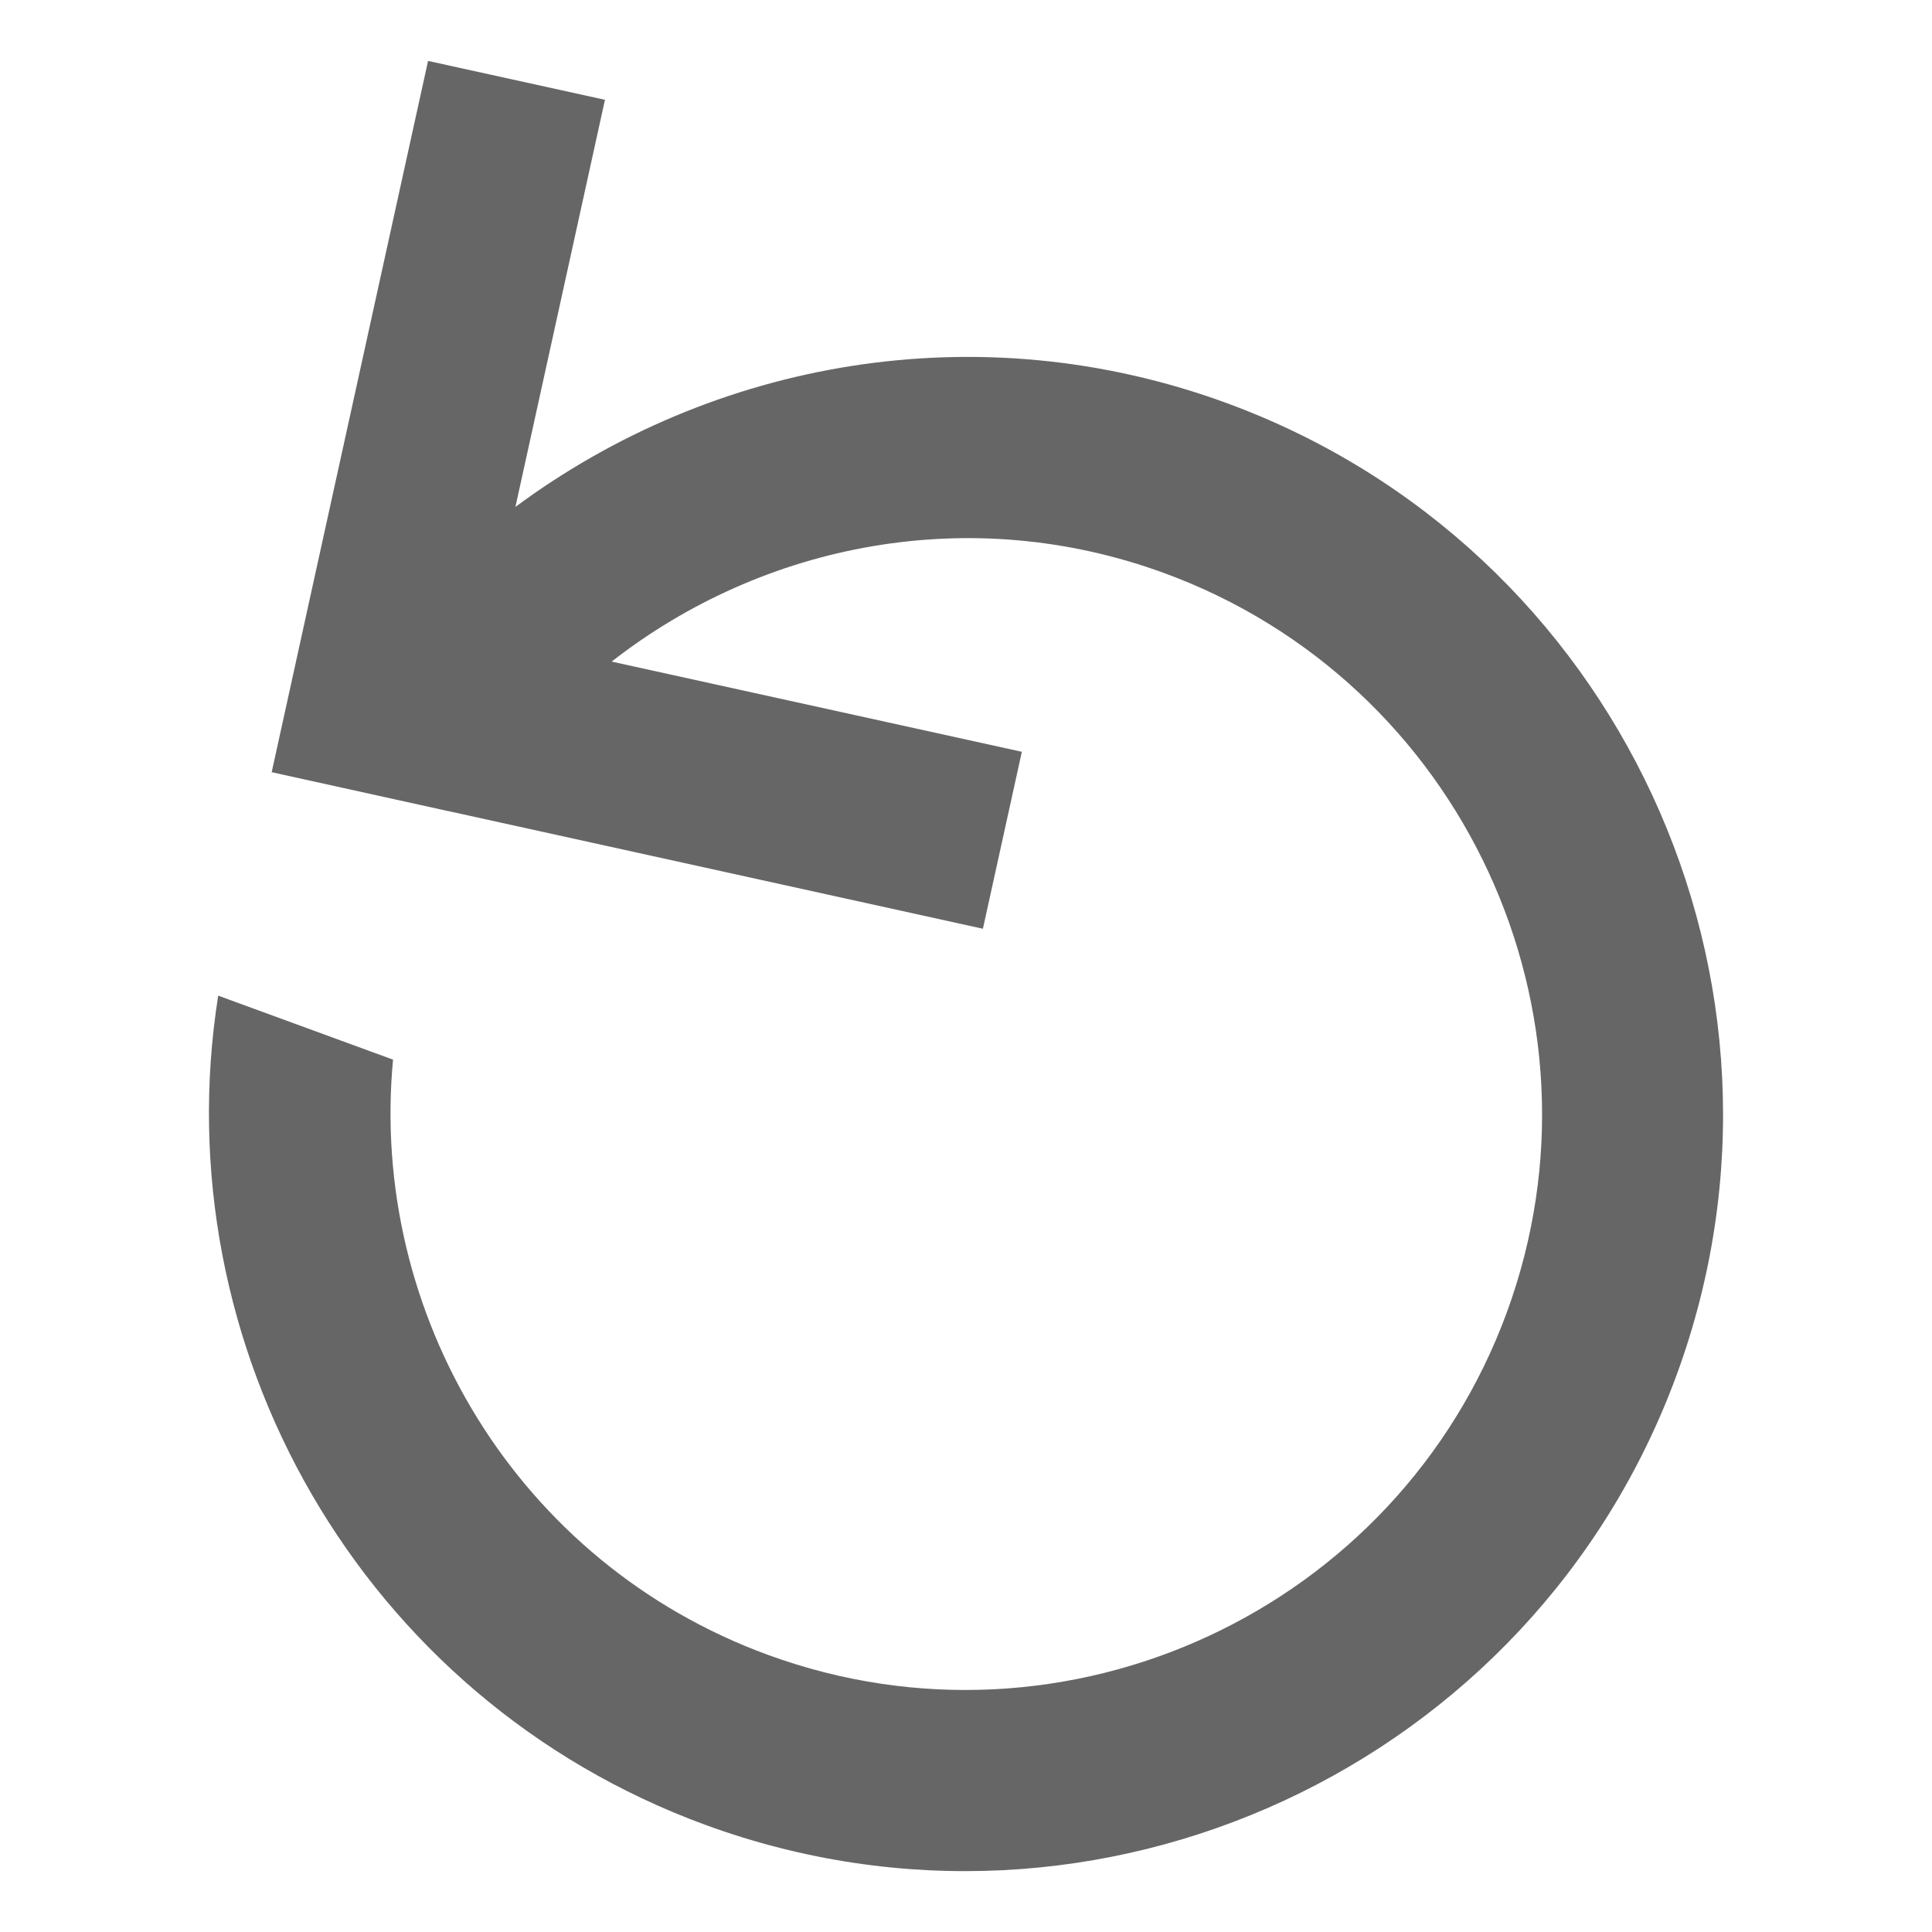
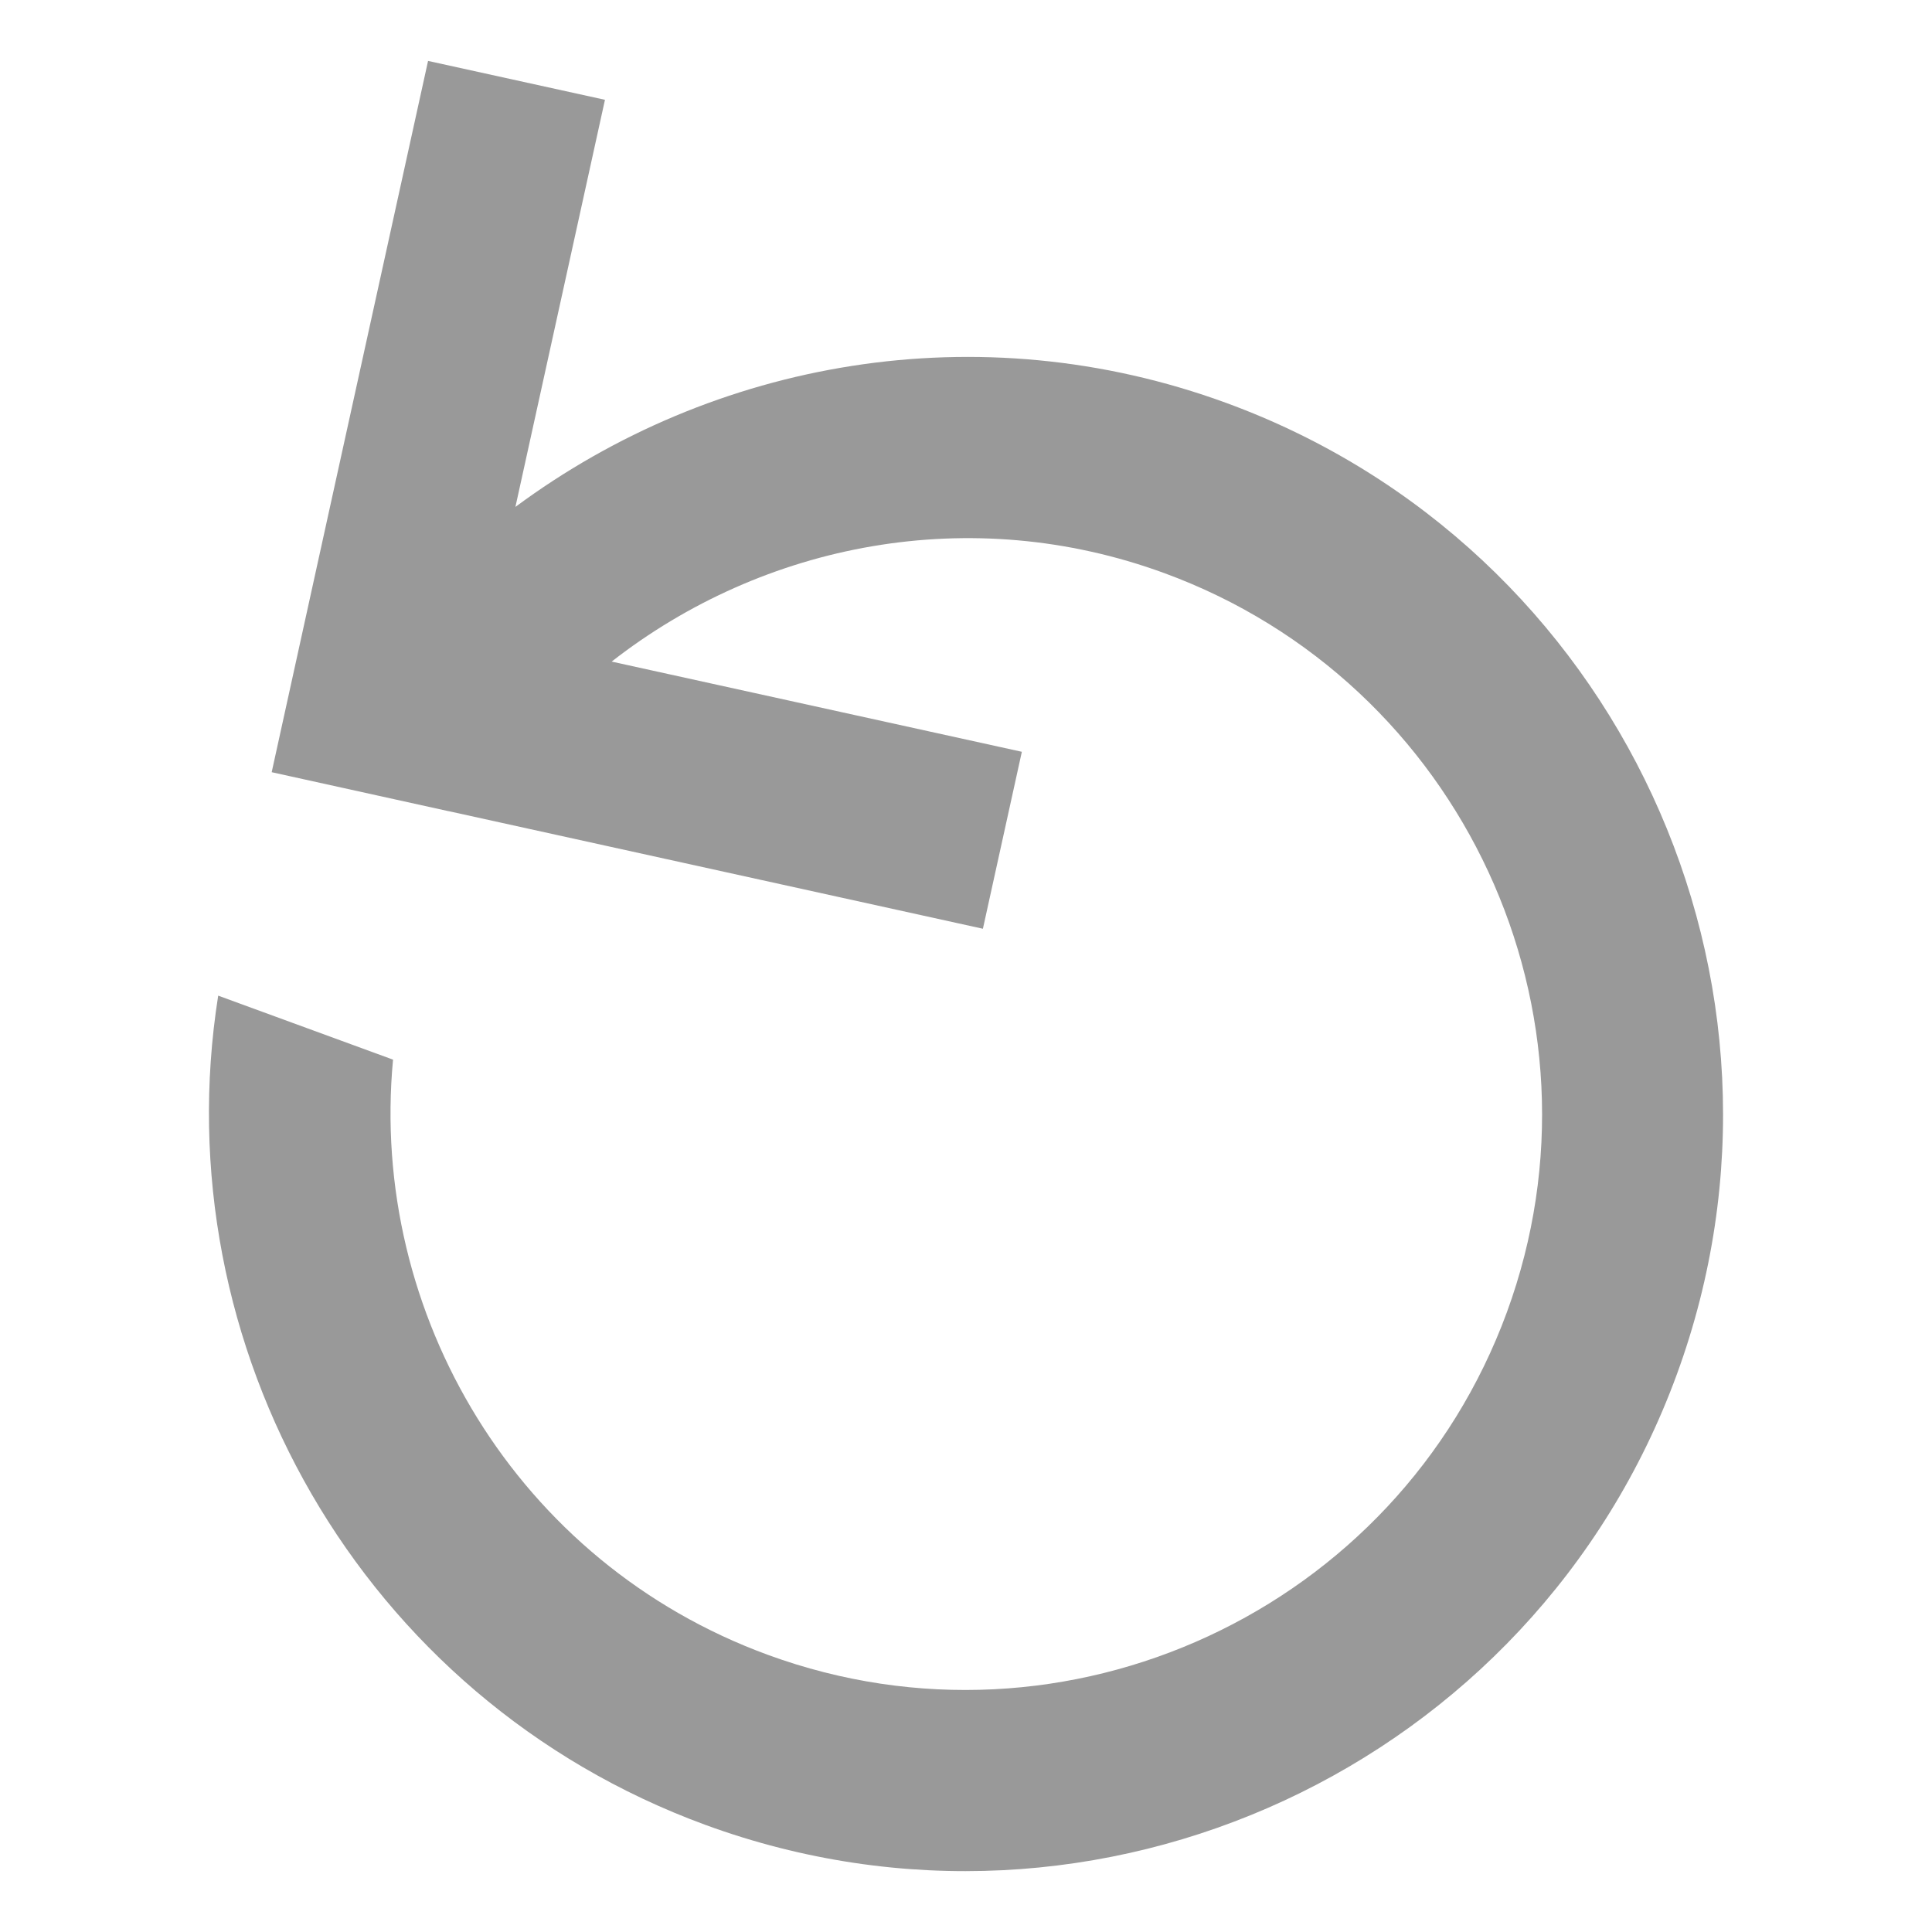
<svg xmlns="http://www.w3.org/2000/svg" version="1.0" x="0px" y="0px" viewBox="0 0 32 32" enable-background="new 0 0 32 32" xml:space="preserve">
-   <path fill="#666666" d="M27.773,22.766c2.379-6.494-0.967-13.711-7.459-16.091c-4.11-1.506-8.5-0.707-11.777,1.721l1.483-6.743L7.09,1.009  l-1.946,8.85L4.5,12.79l2.93,0.646v-0.001l8.85,1.948l0.645-2.931l-6.794-1.494c2.514-1.963,5.943-2.642,9.152-1.466  c4.939,1.81,7.486,7.302,5.676,12.242c-1.811,4.938-7.302,7.484-12.242,5.675c-4.155-1.522-6.604-5.646-6.207-9.858l-2.896-1.06  c-0.918,5.798,2.354,11.64,8.07,13.735C18.178,32.604,25.395,29.259,27.773,22.766z" />
+   <path fill="#999999" d="M27.773,22.766c2.379-6.494-0.967-13.711-7.459-16.091c-4.11-1.506-8.5-0.707-11.777,1.721l1.483-6.743L7.09,1.009  l-1.946,8.85L4.5,12.79l2.93,0.646v-0.001l8.85,1.948l0.645-2.931l-6.794-1.494c2.514-1.963,5.943-2.642,9.152-1.466  c4.939,1.81,7.486,7.302,5.676,12.242c-1.811,4.938-7.302,7.484-12.242,5.675c-4.155-1.522-6.604-5.646-6.207-9.858l-2.896-1.06  c-0.918,5.798,2.354,11.64,8.07,13.735C18.178,32.604,25.395,29.259,27.773,22.766z" />
</svg>
